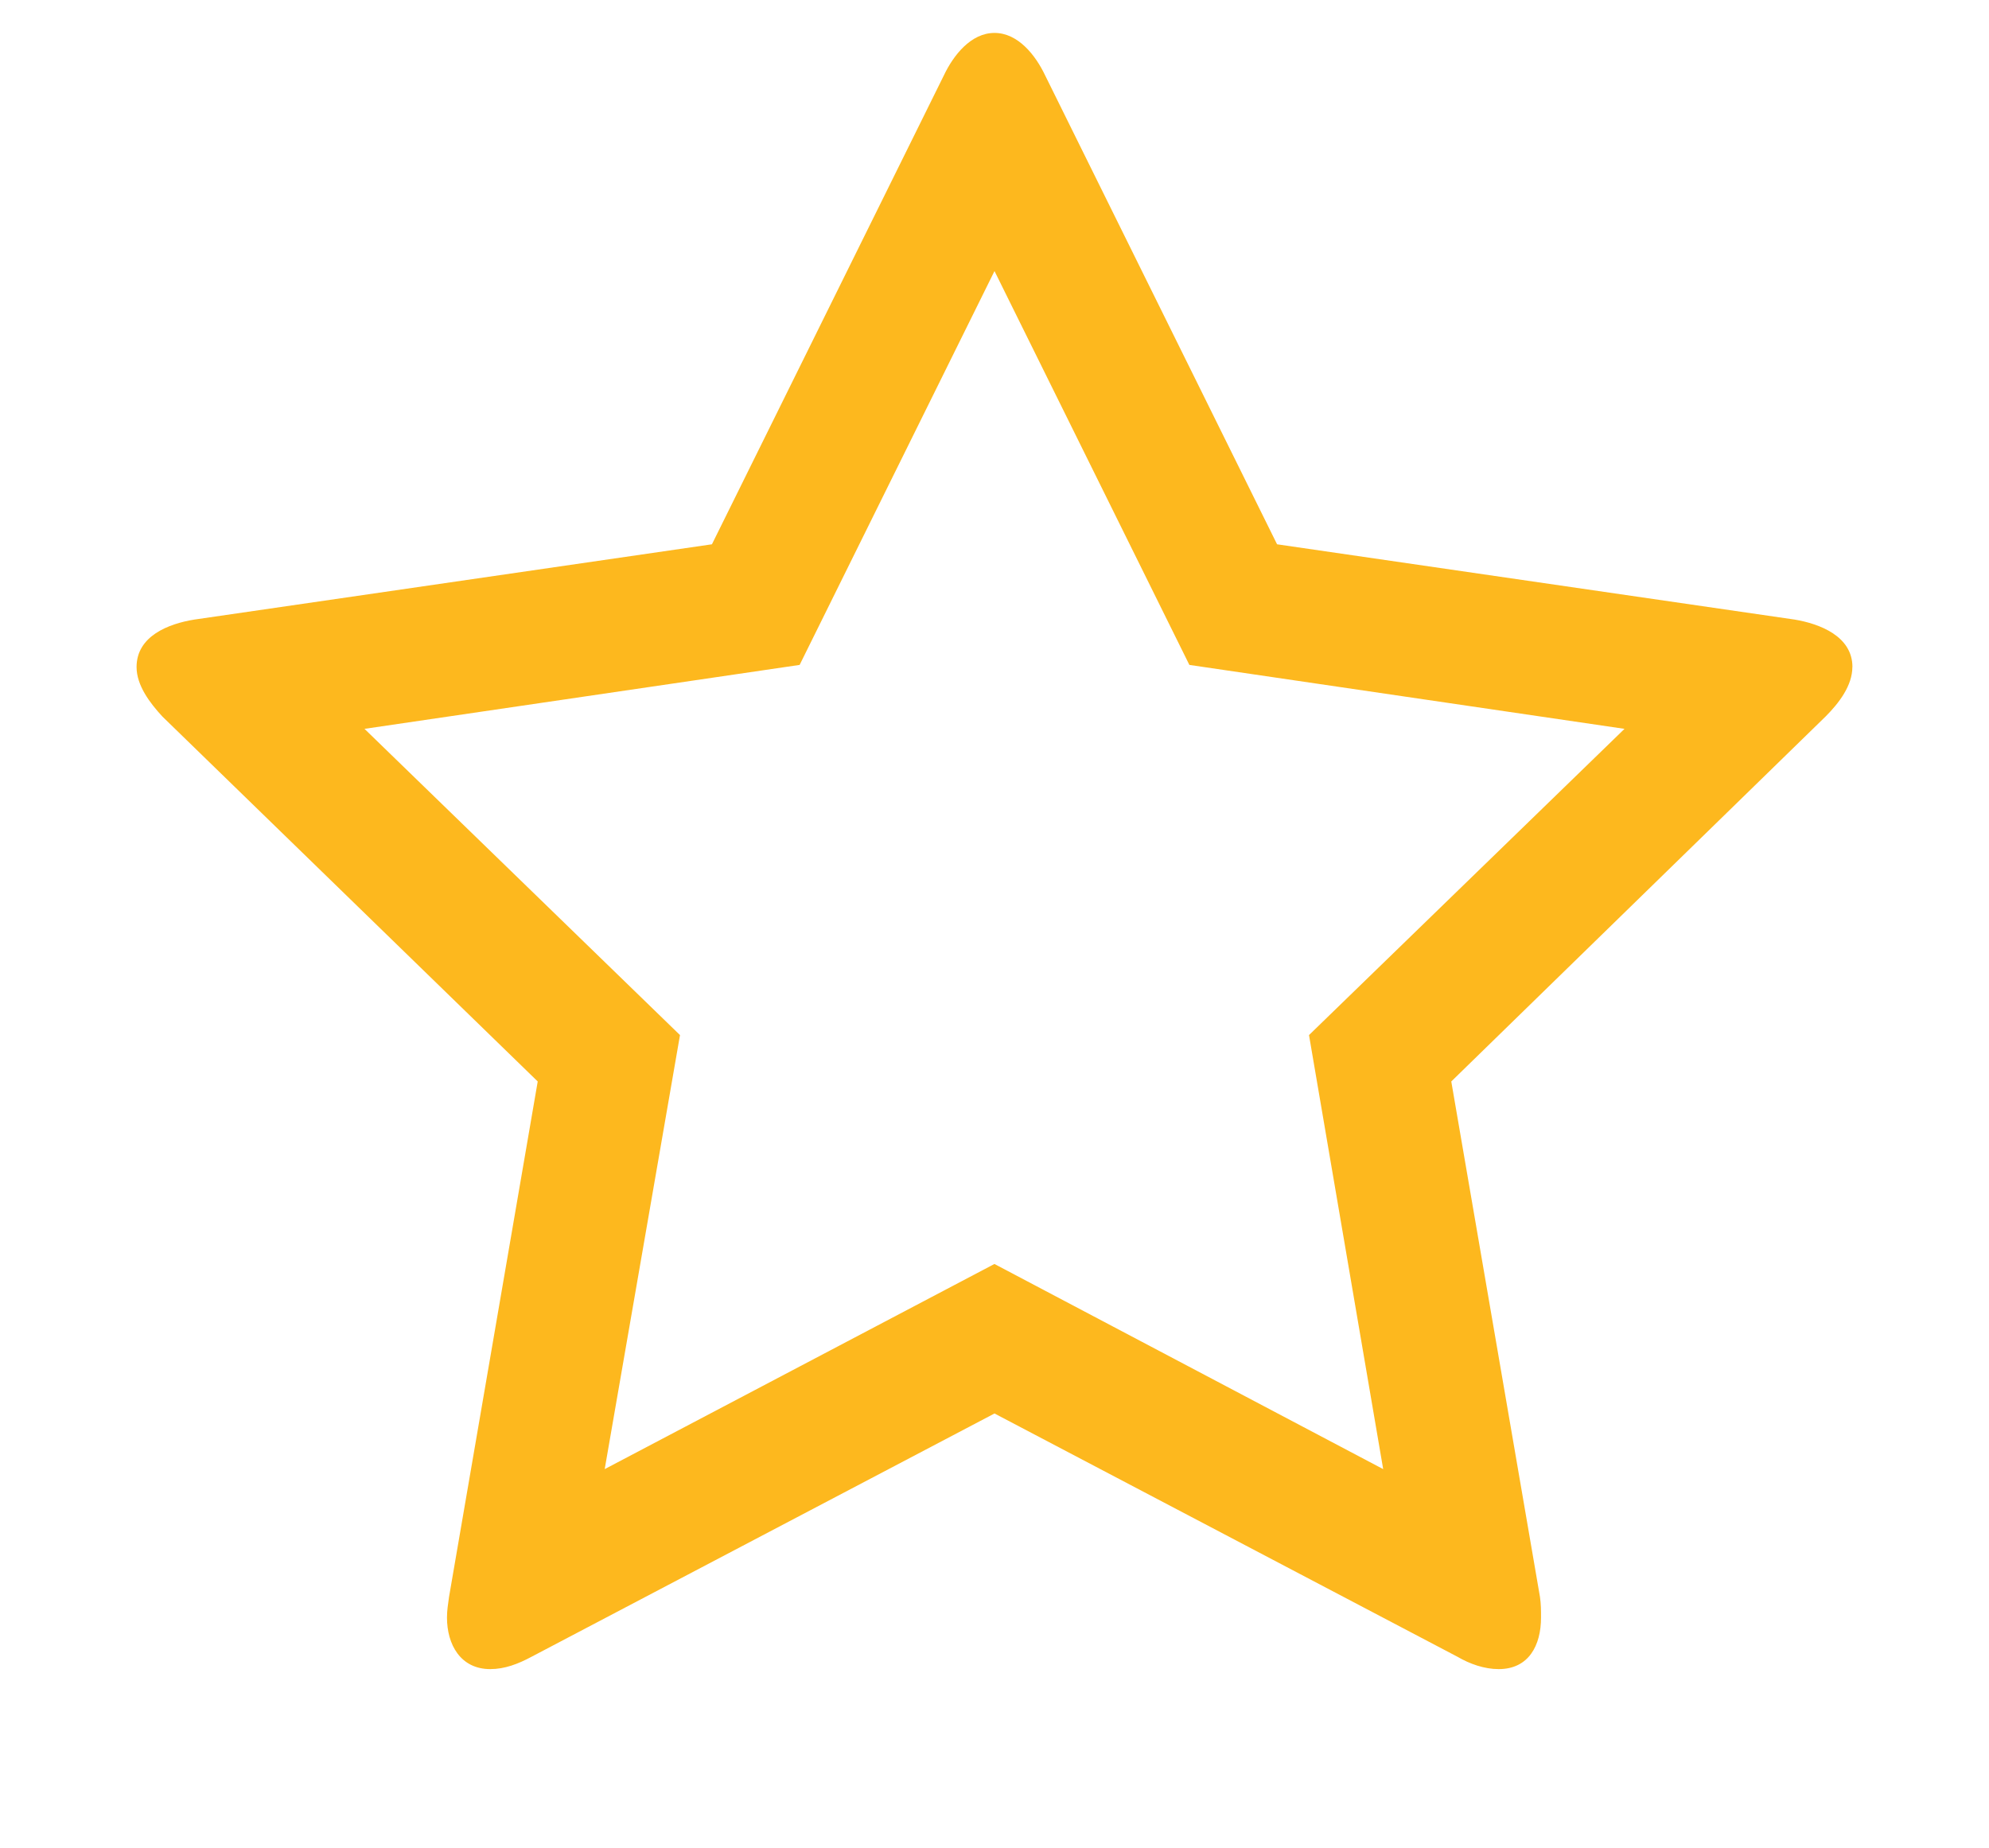
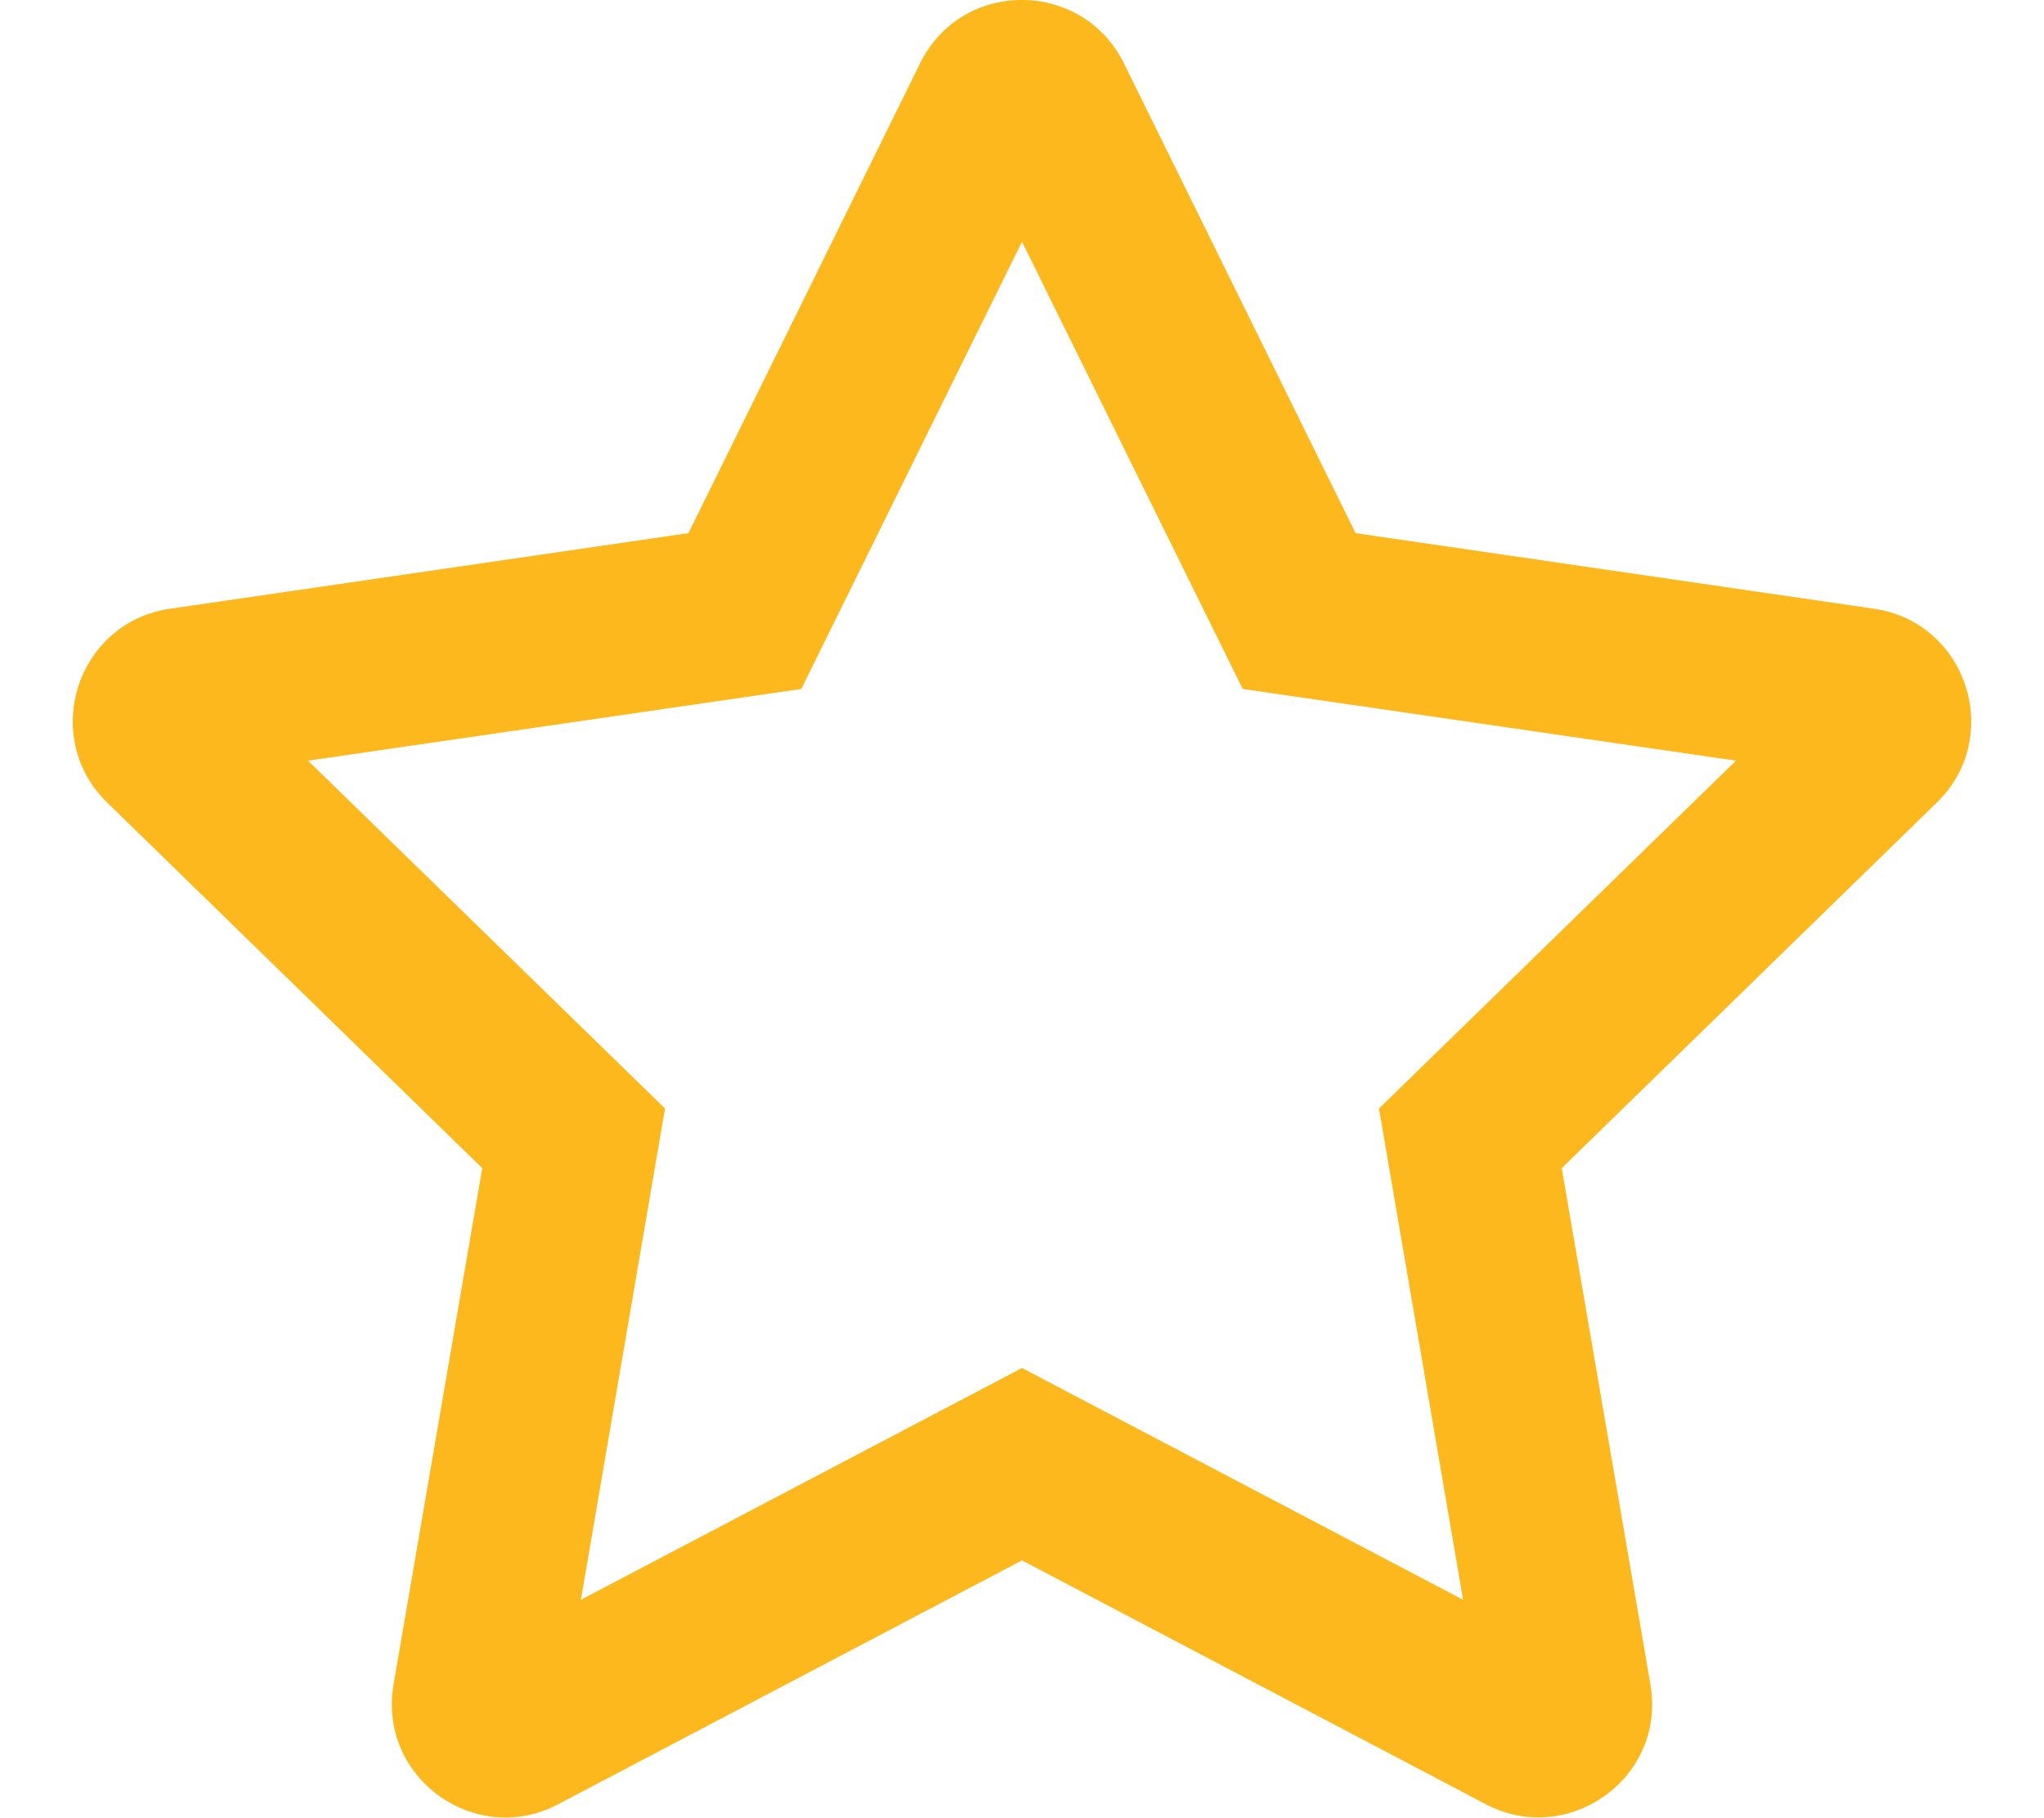
- <svg xmlns="http://www.w3.org/2000/svg" version="1.1" width="18.3px" height="17px" viewBox="0 0 26 28">
-   <path fill="#fdb81e" d="M17.766 15.687l4.781-4.641-6.594-0.969-2.953-5.969-2.953 5.969-6.594 0.969 4.781 4.641-1.141 6.578 5.906-3.109 5.891 3.109zM26 10.109c0 0.281-0.203 0.547-0.406 0.75l-5.672 5.531 1.344 7.812c0.016 0.109 0.016 0.203 0.016 0.313 0 0.422-0.187 0.781-0.641 0.781-0.219 0-0.438-0.078-0.625-0.187l-7.016-3.687-7.016 3.687c-0.203 0.109-0.406 0.187-0.625 0.187-0.453 0-0.656-0.375-0.656-0.781 0-0.109 0.016-0.203 0.031-0.313l1.344-7.812-5.688-5.531c-0.187-0.203-0.391-0.469-0.391-0.75 0-0.469 0.484-0.656 0.875-0.719l7.844-1.141 3.516-7.109c0.141-0.297 0.406-0.641 0.766-0.641s0.625 0.344 0.766 0.641l3.516 7.109 7.844 1.141c0.375 0.063 0.875 0.25 0.875 0.719z" />
+ <svg xmlns="http://www.w3.org/2000/svg" viewBox="0 0 576 512">
+   <path fill="#fdb81e" d="M528.1 171.5L382 150.2 316.7 17.8c-11.7-23.6-45.6-23.9-57.4 0L194 150.2 47.9 171.5c-26.2 3.8-36.7 36.1-17.7 54.6l105.7 103-25 145.5c-4.5 26.3 23.2 46 46.4 33.7L288 439.6l130.7 68.7c23.2 12.2 50.9-7.4 46.4-33.7l-25-145.5 105.7-103c19-18.5 8.5-50.8-17.7-54.6zM388.6 312.3l23.7 138.4L288 385.4l-124.3 65.3 23.7-138.4-100.6-98 139-20.2 62.2-126 62.2 126 139 20.2-100.6 98z" />
</svg>
